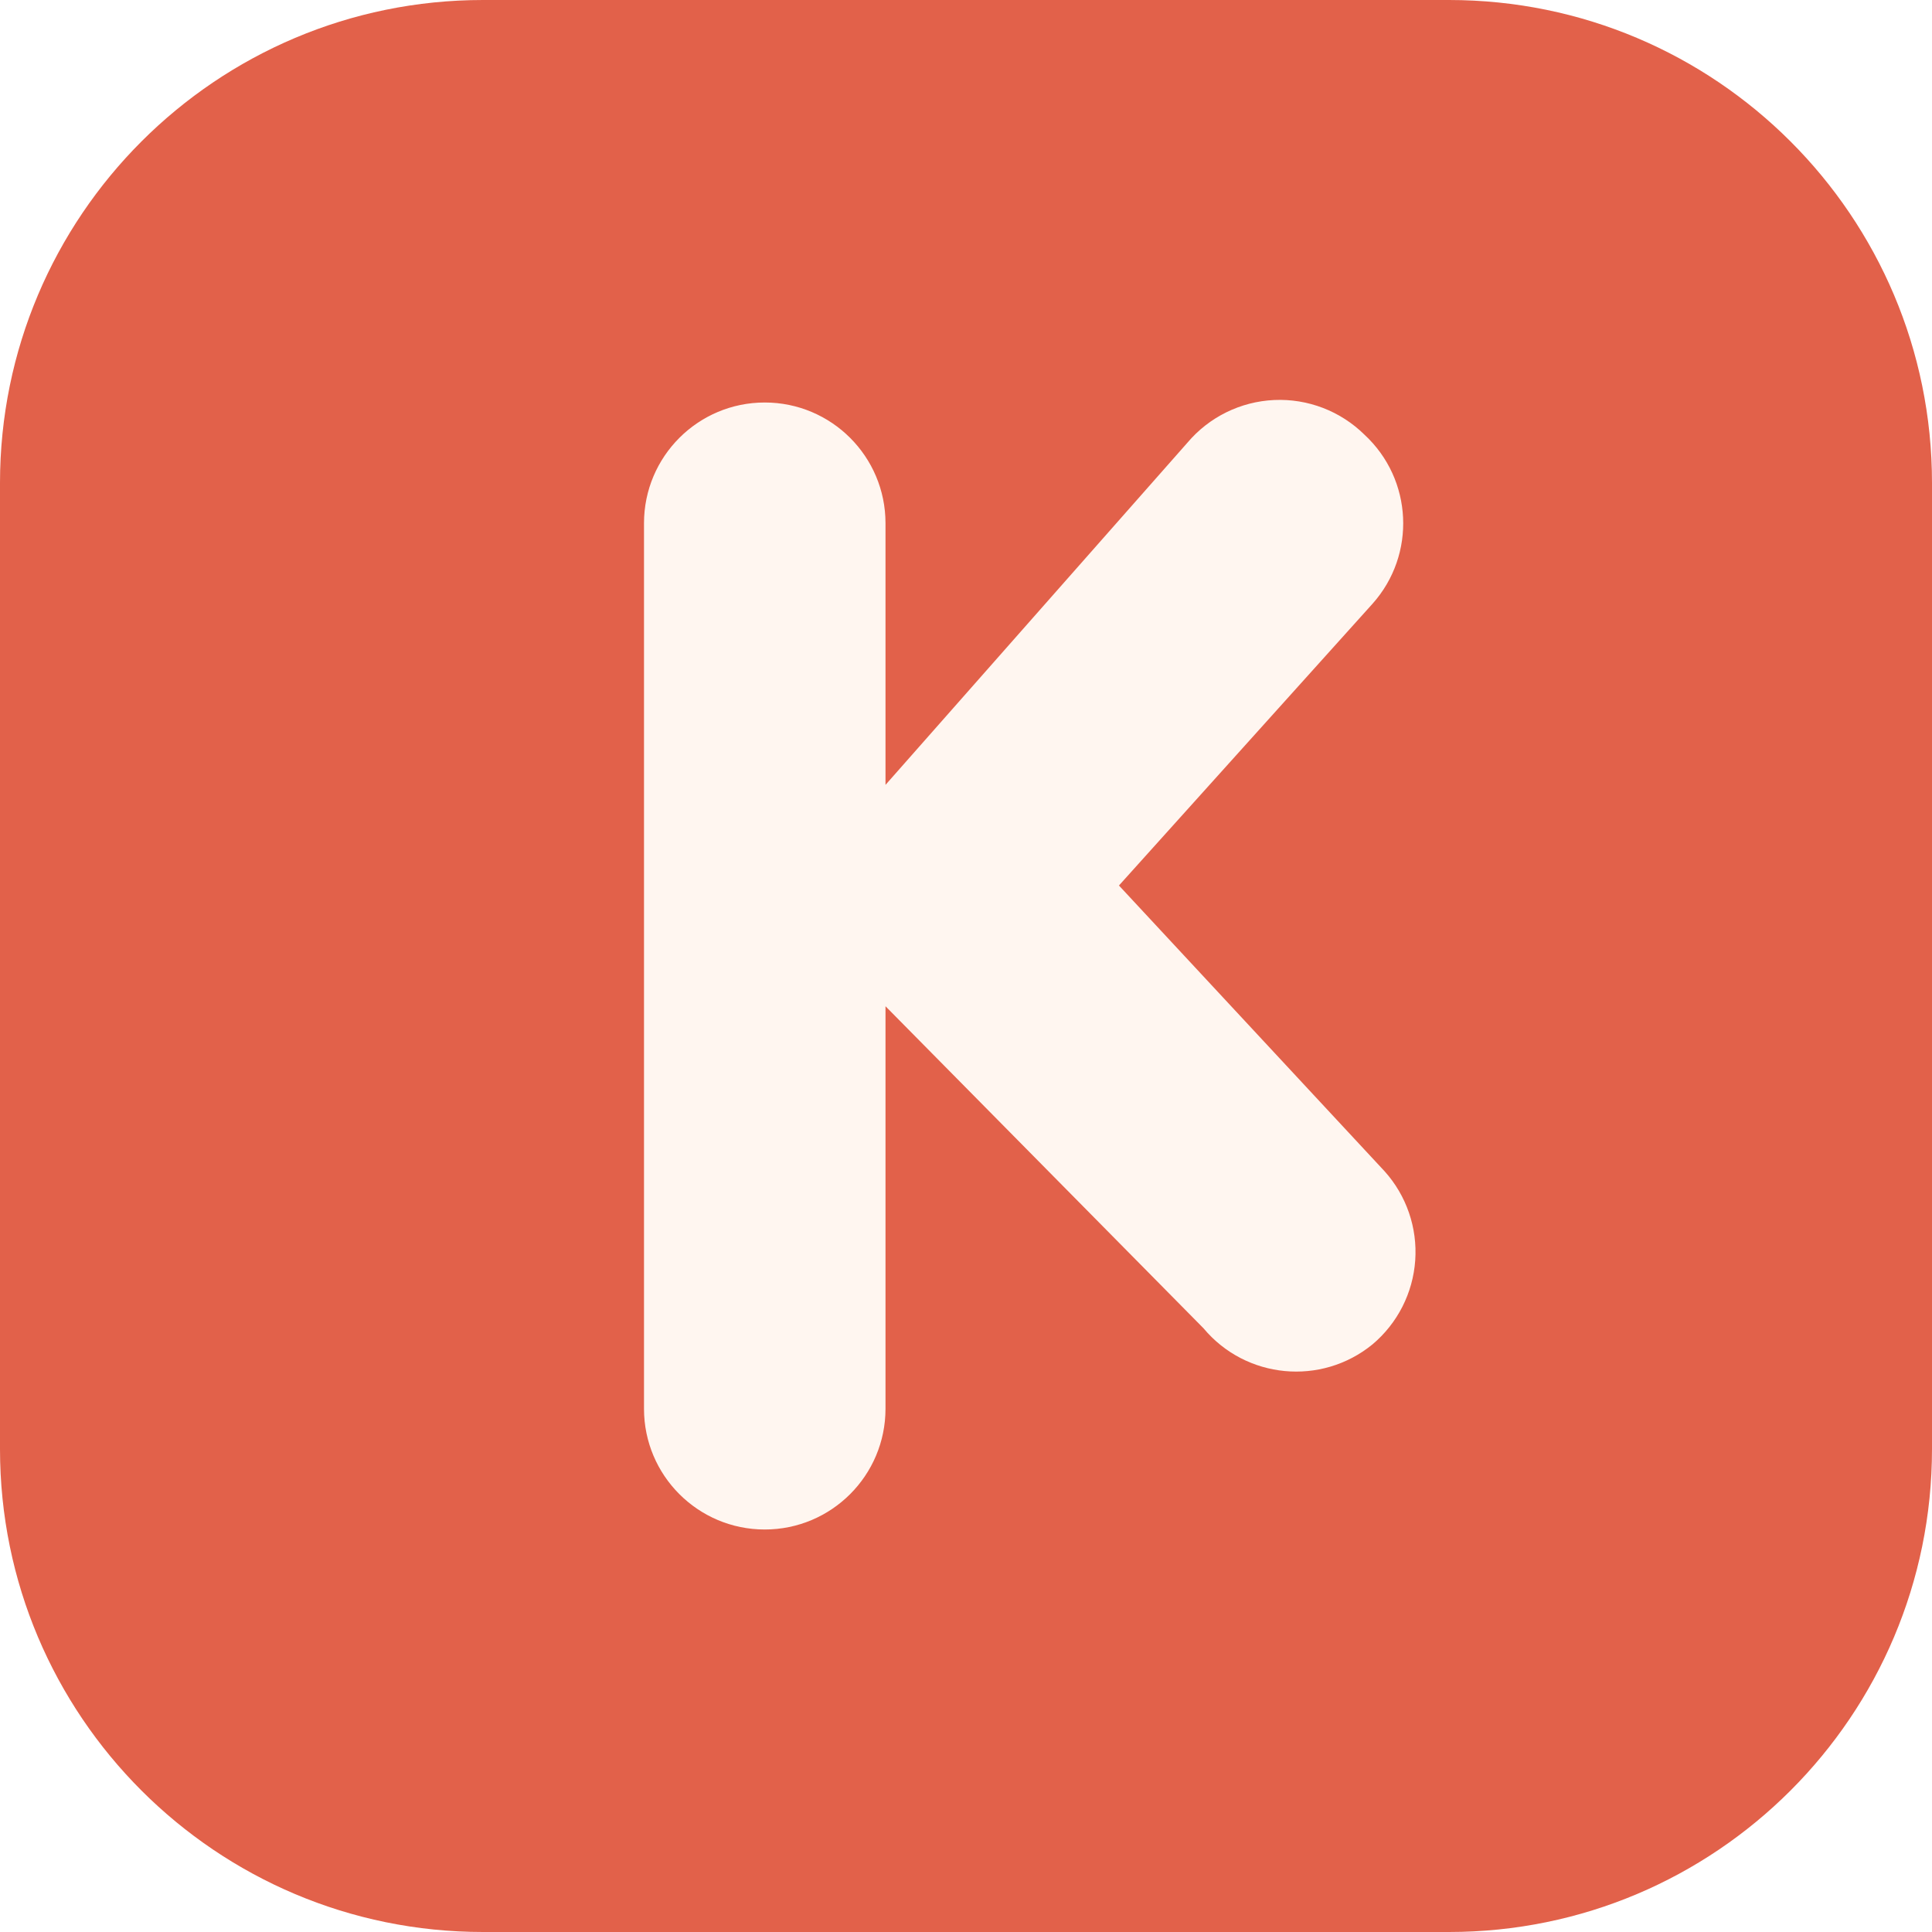
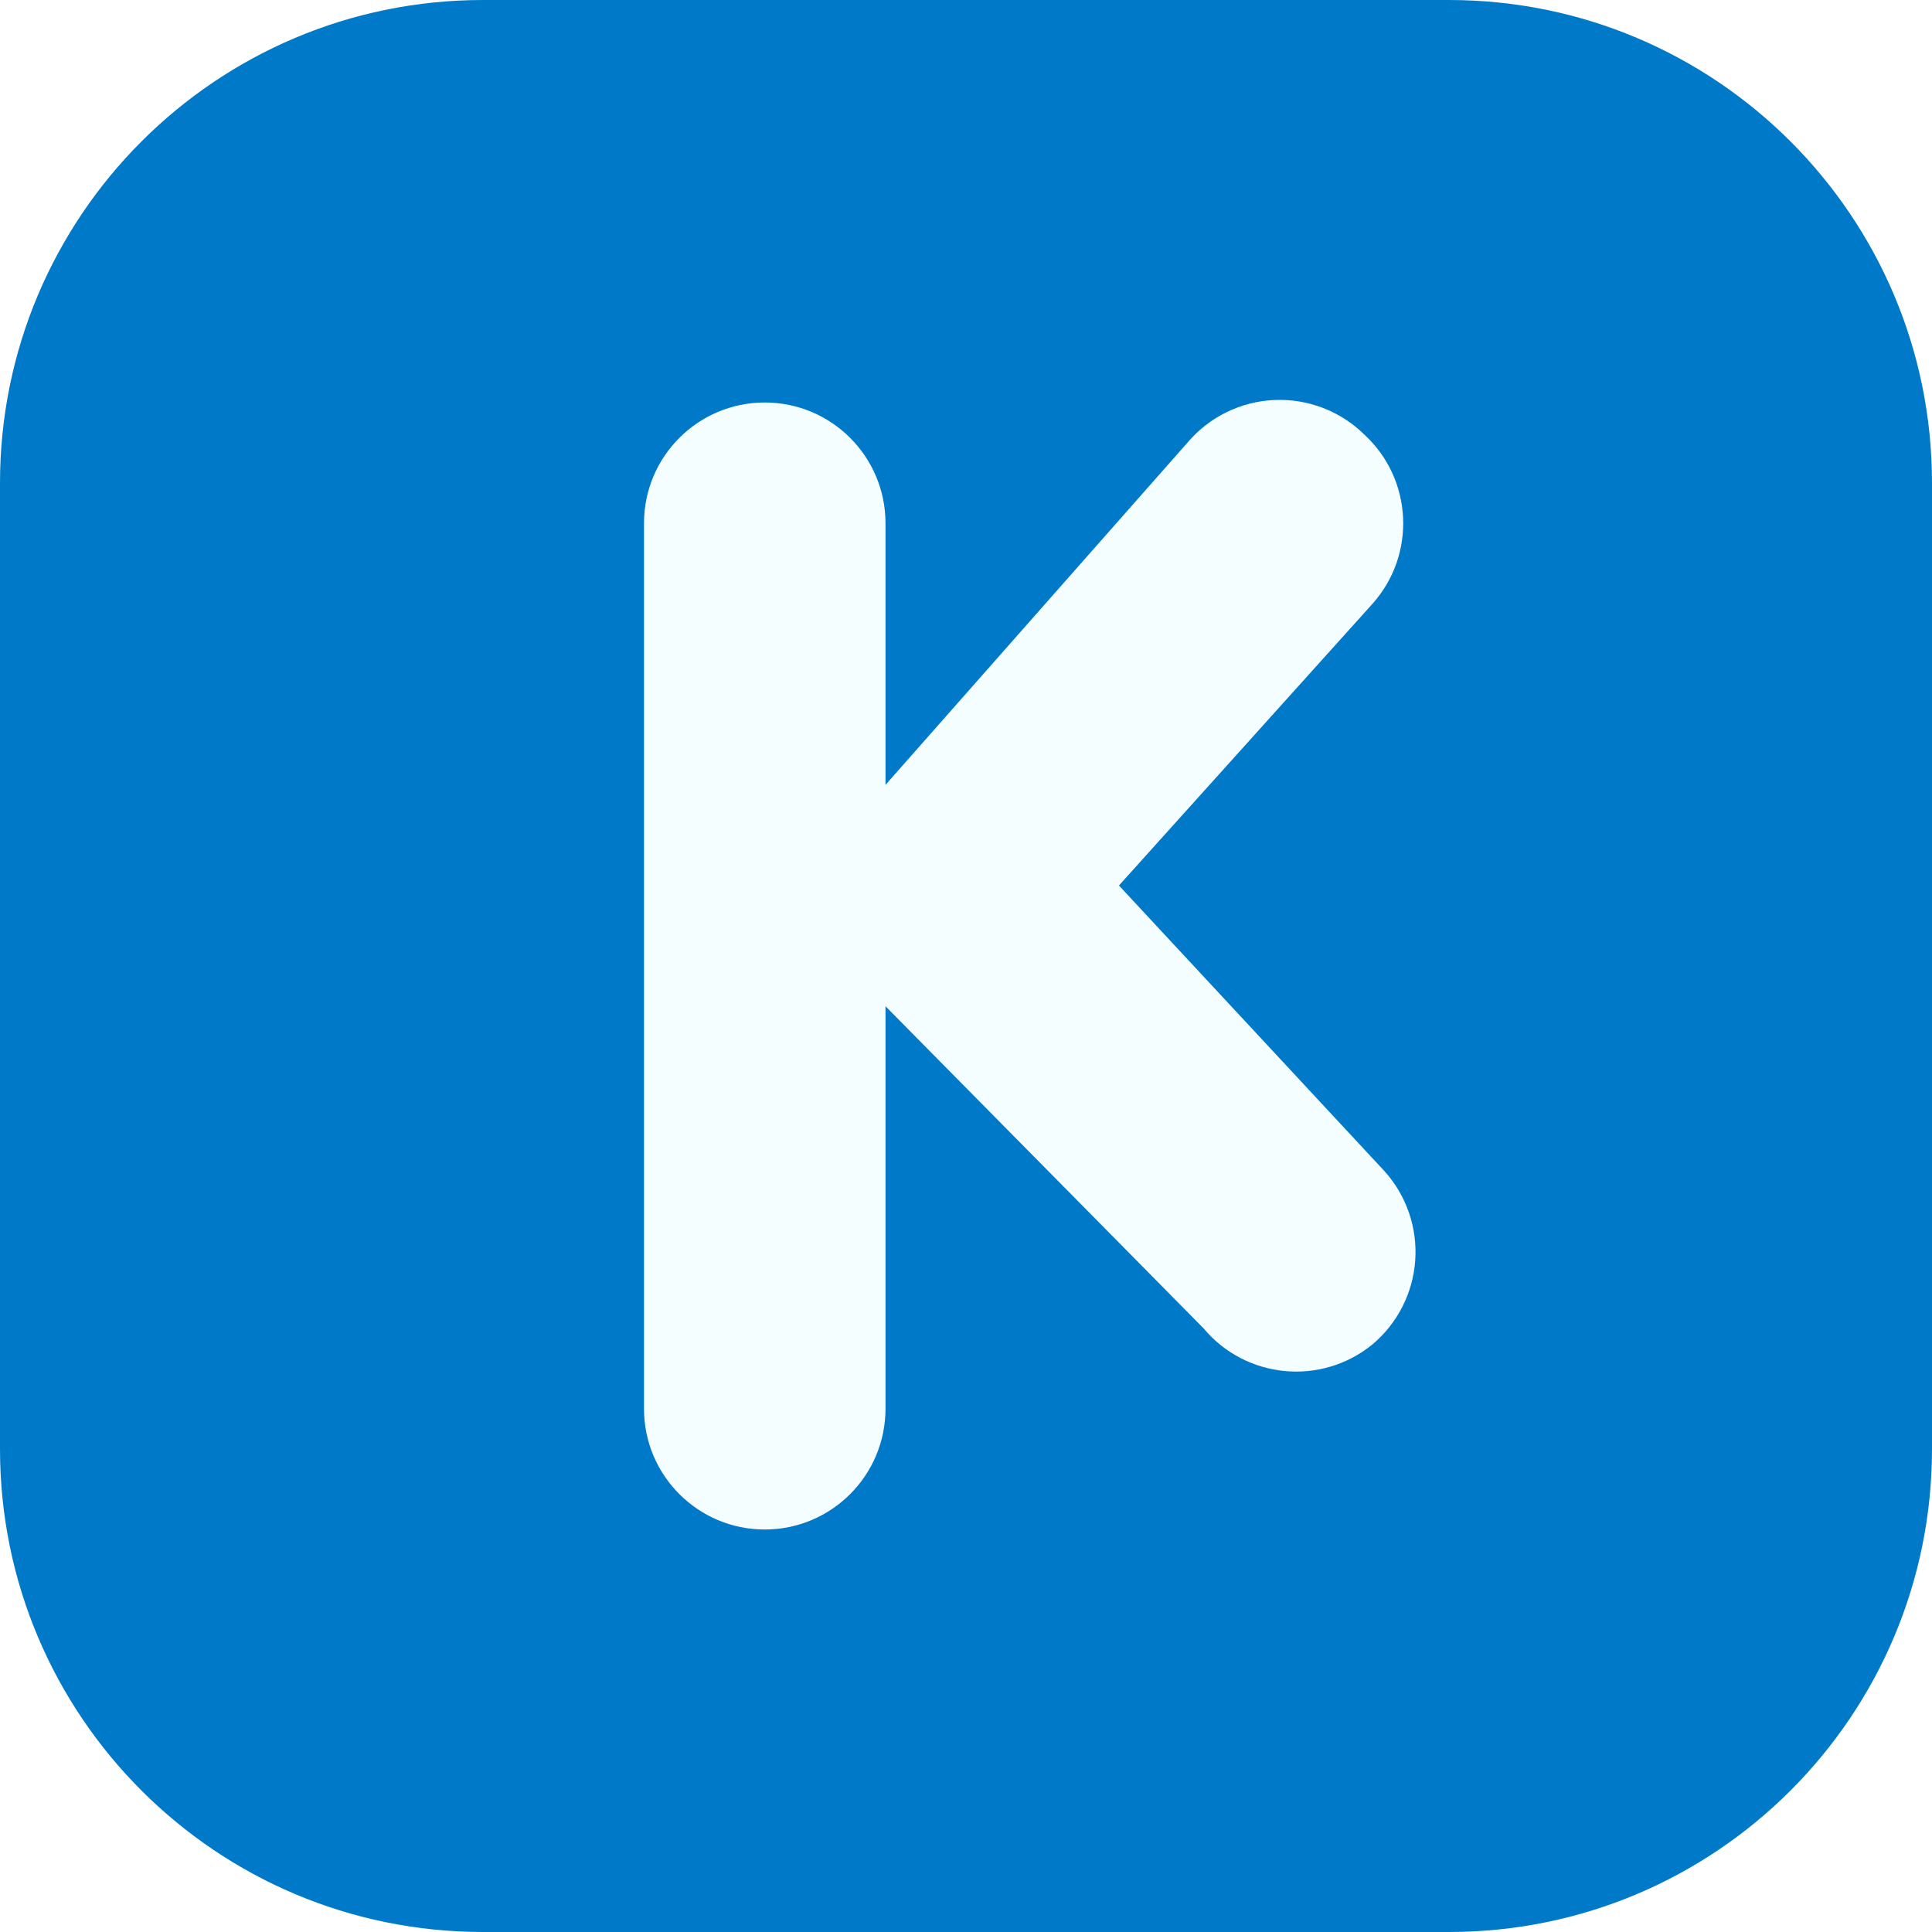
<svg xmlns="http://www.w3.org/2000/svg" width="48" height="48" viewBox="0 0 48 48" fill="none">
-   <rect width="48" height="48" rx="12" fill="#e2614a" />
-   <path d="M16 13a3 3 0 0 1 3-3 3 3 0 0 1 3 3v6.5L29.5 11a3 3 0 0 1 4.4-.2 3 3 0 0 1 .2 4.2L27.8 22l6.6 7.1a3 3 0 0 1-.3 4.3 3 3 0 0 1-4.2-.4L22 25v10a3 3 0 0 1-3 3 3 3 0 0 1-3-3V13Z" fill="#fff6f0" />
+   <rect width="48" height="48" rx="12" fill="#007ac8" />
+   <path d="M16 13a3 3 0 0 1 3-3 3 3 0 0 1 3 3v6.5L29.5 11a3 3 0 0 1 4.4-.2 3 3 0 0 1 .2 4.2L27.8 22l6.6 7.1a3 3 0 0 1-.3 4.3 3 3 0 0 1-4.2-.4L22 25v10a3 3 0 0 1-3 3 3 3 0 0 1-3-3V13Z" fill="#f4fdff" />
</svg>
